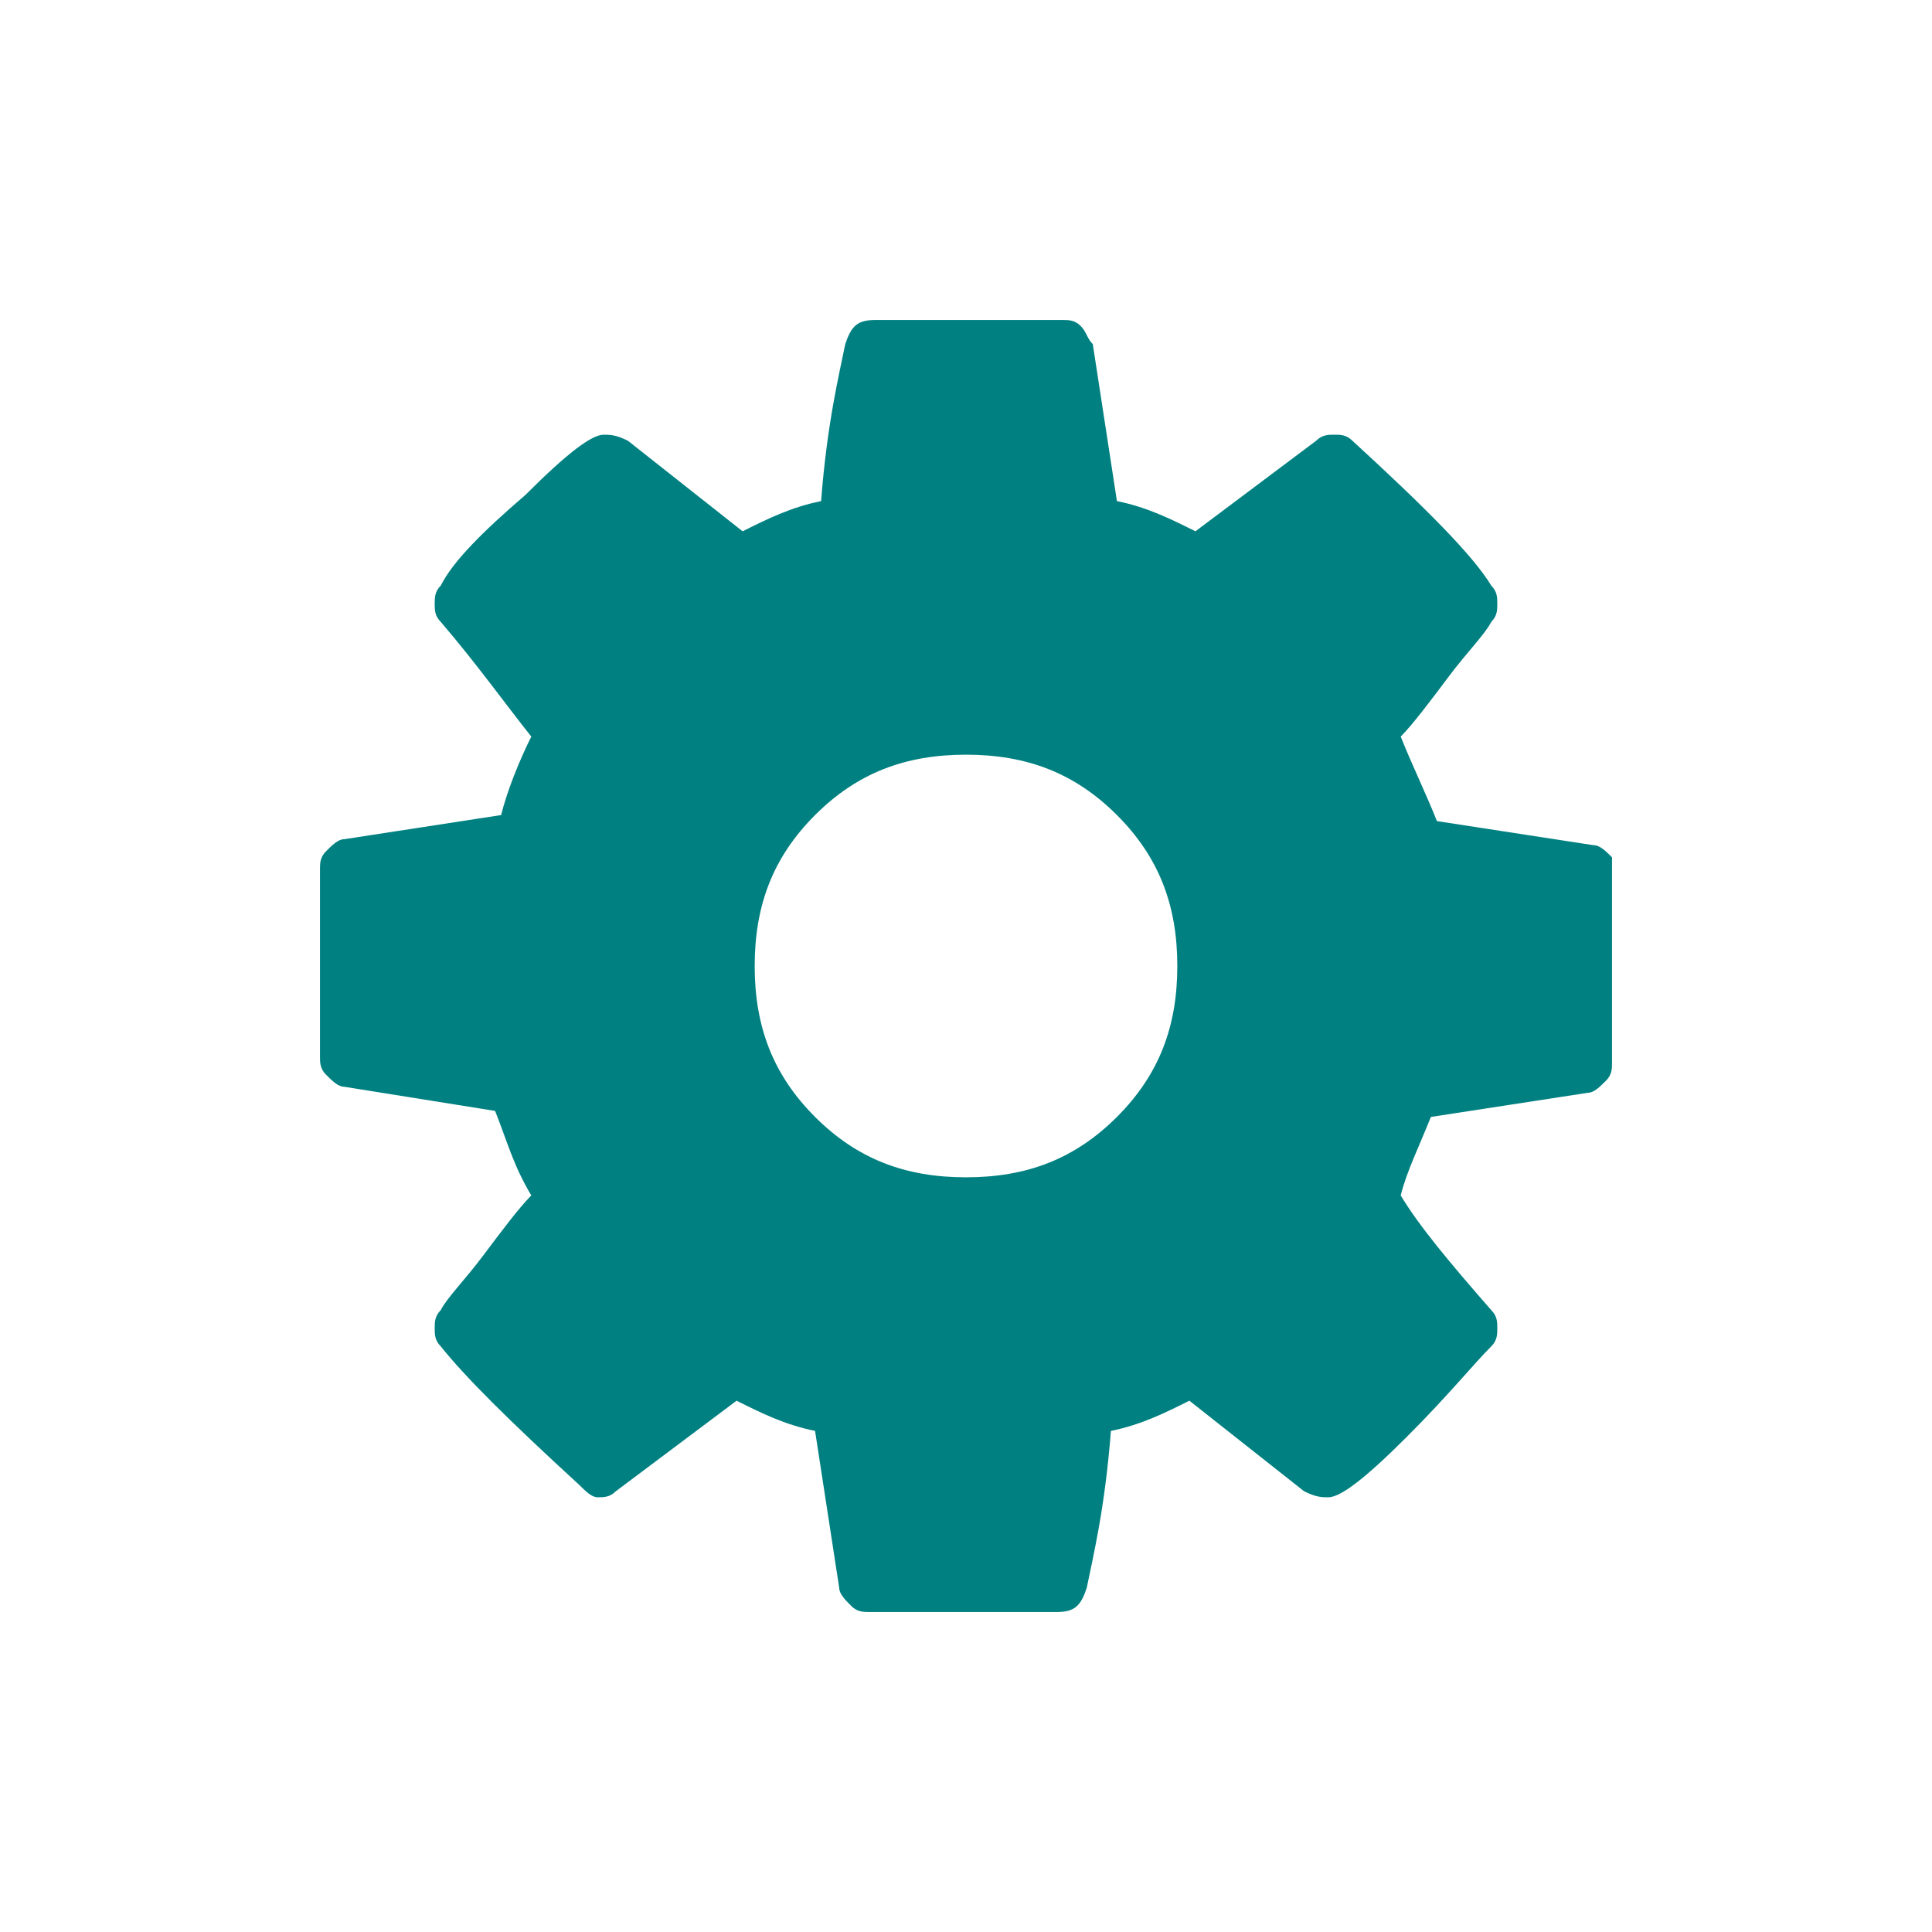
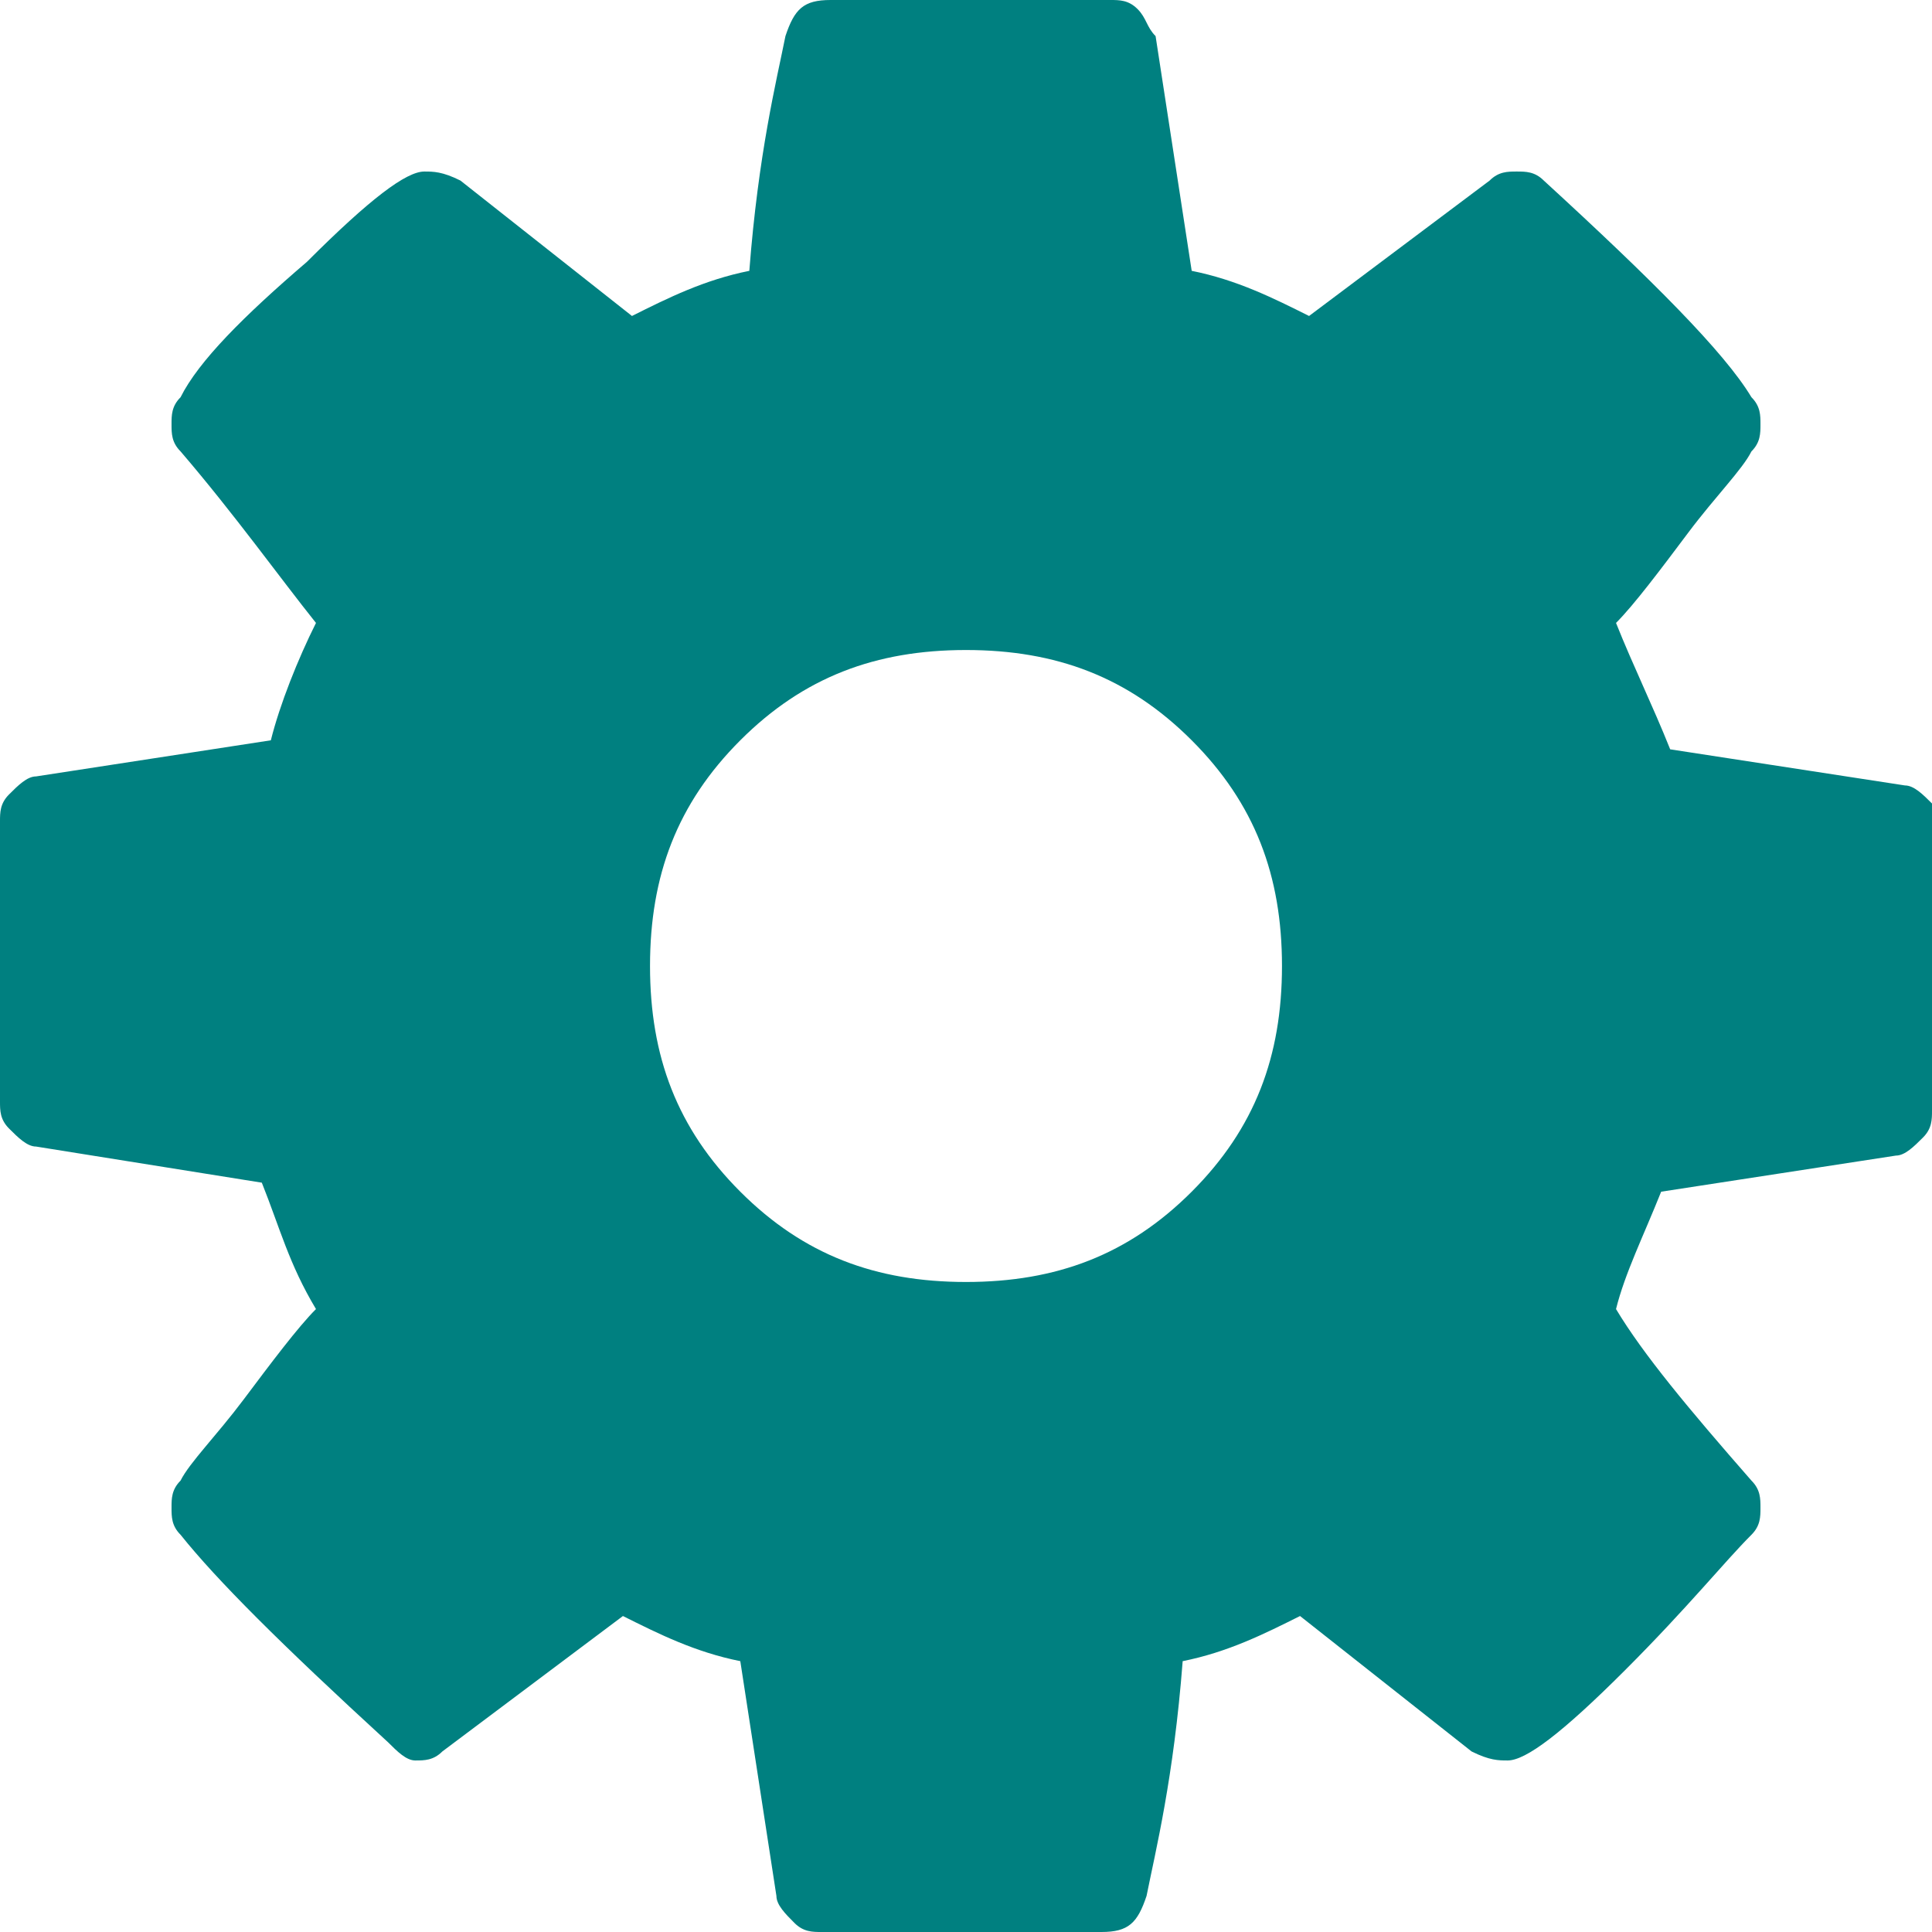
- <svg xmlns="http://www.w3.org/2000/svg" viewBox="0 0 32 32">
-   <path fill="teal" d="M16 12.5c-1 0-1.8.3-2.5 1s-1 1.5-1 2.5.3 1.8 1 2.5 1.5 1 2.5 1 1.8-.3 2.5-1 1-1.5 1-2.5-.3-1.8-1-2.5-1.5-1-2.5-1zm10.7 2v3.1c0 .1 0 .2-.1.3-.1.1-.2.2-.3.2l-2.6.4c-.2.5-.4.9-.5 1.3.3.5.8 1.1 1.5 1.9.1.1.1.2.1.3s0 .2-.1.3c-.3.3-.7.8-1.4 1.5s-1.1 1-1.3 1c-.1 0-.2 0-.4-.1l-1.9-1.5c-.4.2-.8.4-1.3.5-.1 1.3-.3 2.1-.4 2.6-.1.3-.2.4-.5.4h-3.1c-.1 0-.2 0-.3-.1-.1-.1-.2-.2-.2-.3l-.4-2.6c-.5-.1-.9-.3-1.3-.5l-2 1.5c-.1.1-.2.1-.3.1-.1 0-.2-.1-.3-.2-1.2-1.1-1.9-1.8-2.3-2.3-.1-.1-.1-.2-.1-.3s0-.2.1-.3c.1-.2.4-.5.7-.9.3-.4.6-.8.8-1-.3-.5-.4-.9-.6-1.4L5.7 18c-.1 0-.2-.1-.3-.2-.1-.1-.1-.2-.1-.3v-3.1c0-.1 0-.2.1-.3.1-.1.2-.2.3-.2l2.6-.4c.1-.4.3-.9.5-1.3-.4-.5-.9-1.2-1.5-1.9-.1-.1-.1-.2-.1-.3s0-.2.1-.3c.2-.4.7-.9 1.4-1.5.7-.7 1.1-1 1.3-1 .1 0 .2 0 .4.1l1.9 1.5c.4-.2.8-.4 1.3-.5.1-1.3.3-2.1.4-2.6.1-.3.2-.4.5-.4h3.1c.1 0 .2 0 .3.1.1.1.1.2.2.3l.4 2.6c.5.1.9.3 1.3.5l2-1.5c.1-.1.2-.1.3-.1.1 0 .2 0 .3.1 1.2 1.1 2 1.9 2.3 2.4.1.1.1.2.1.3s0 .2-.1.3c-.1.2-.4.5-.7.9-.3.4-.6.8-.8 1 .2.5.4.9.6 1.4l2.6.4c.1 0 .2.1.3.2v.3z" />
+ <svg xmlns="http://www.w3.org/2000/svg" viewBox="0 0 21.4 21.4">
+   <path d="M10.7 7.2c-1 0-1.8.3-2.5 1s-1 1.5-1 2.5.3 1.8 1 2.5 1.5 1 2.5 1 1.8-.3 2.5-1 1-1.5 1-2.5-.3-1.8-1-2.5-1.5-1-2.5-1zm10.7 2v3.1c0 .1 0 .2-.1.3-.1.1-.2.2-.3.2l-2.6.4c-.2.5-.4.9-.5 1.3.3.5.8 1.1 1.5 1.9.1.1.1.2.1.3 0 .1 0 .2-.1.3-.3.3-.7.8-1.4 1.5s-1.1 1-1.3 1c-.1 0-.2 0-.4-.1l-1.9-1.5c-.4.2-.8.4-1.3.5-.1 1.3-.3 2.1-.4 2.6-.1.3-.2.4-.5.4H9.1c-.1 0-.2 0-.3-.1-.1-.1-.2-.2-.2-.3l-.4-2.6c-.5-.1-.9-.3-1.3-.5l-2 1.5c-.1.1-.2.1-.3.1-.1 0-.2-.1-.3-.2C3.1 18.2 2.4 17.5 2 17c-.1-.1-.1-.2-.1-.3 0-.1 0-.2.1-.3.1-.2.4-.5.7-.9.3-.4.6-.8.8-1-.3-.5-.4-.9-.6-1.4l-2.5-.4c-.1 0-.2-.1-.3-.2-.1-.1-.1-.2-.1-.3V9.1c0-.1 0-.2.1-.3.1-.1.2-.2.3-.2L3 8.2c.1-.4.3-.9.5-1.3C3.1 6.4 2.6 5.7 2 5c-.1-.1-.1-.2-.1-.3 0-.1 0-.2.1-.3.2-.4.7-.9 1.4-1.5.7-.7 1.1-1 1.3-1 .1 0 .2 0 .4.1L7 3.5c.4-.2.8-.4 1.3-.5.1-1.3.3-2.1.4-2.6.1-.3.2-.4.5-.4h3.1c.1 0 .2 0 .3.1.1.1.1.2.2.3l.4 2.6c.5.1.9.3 1.3.5l2-1.5c.1-.1.2-.1.3-.1.1 0 .2 0 .3.1 1.2 1.1 2 1.9 2.3 2.4.1.1.1.2.1.3 0 .1 0 .2-.1.3-.1.2-.4.5-.7.9-.3.4-.6.8-.8 1 .2.5.4.9.6 1.4l2.6.4c.1 0 .2.1.3.2z" fill="teal" />
</svg>
